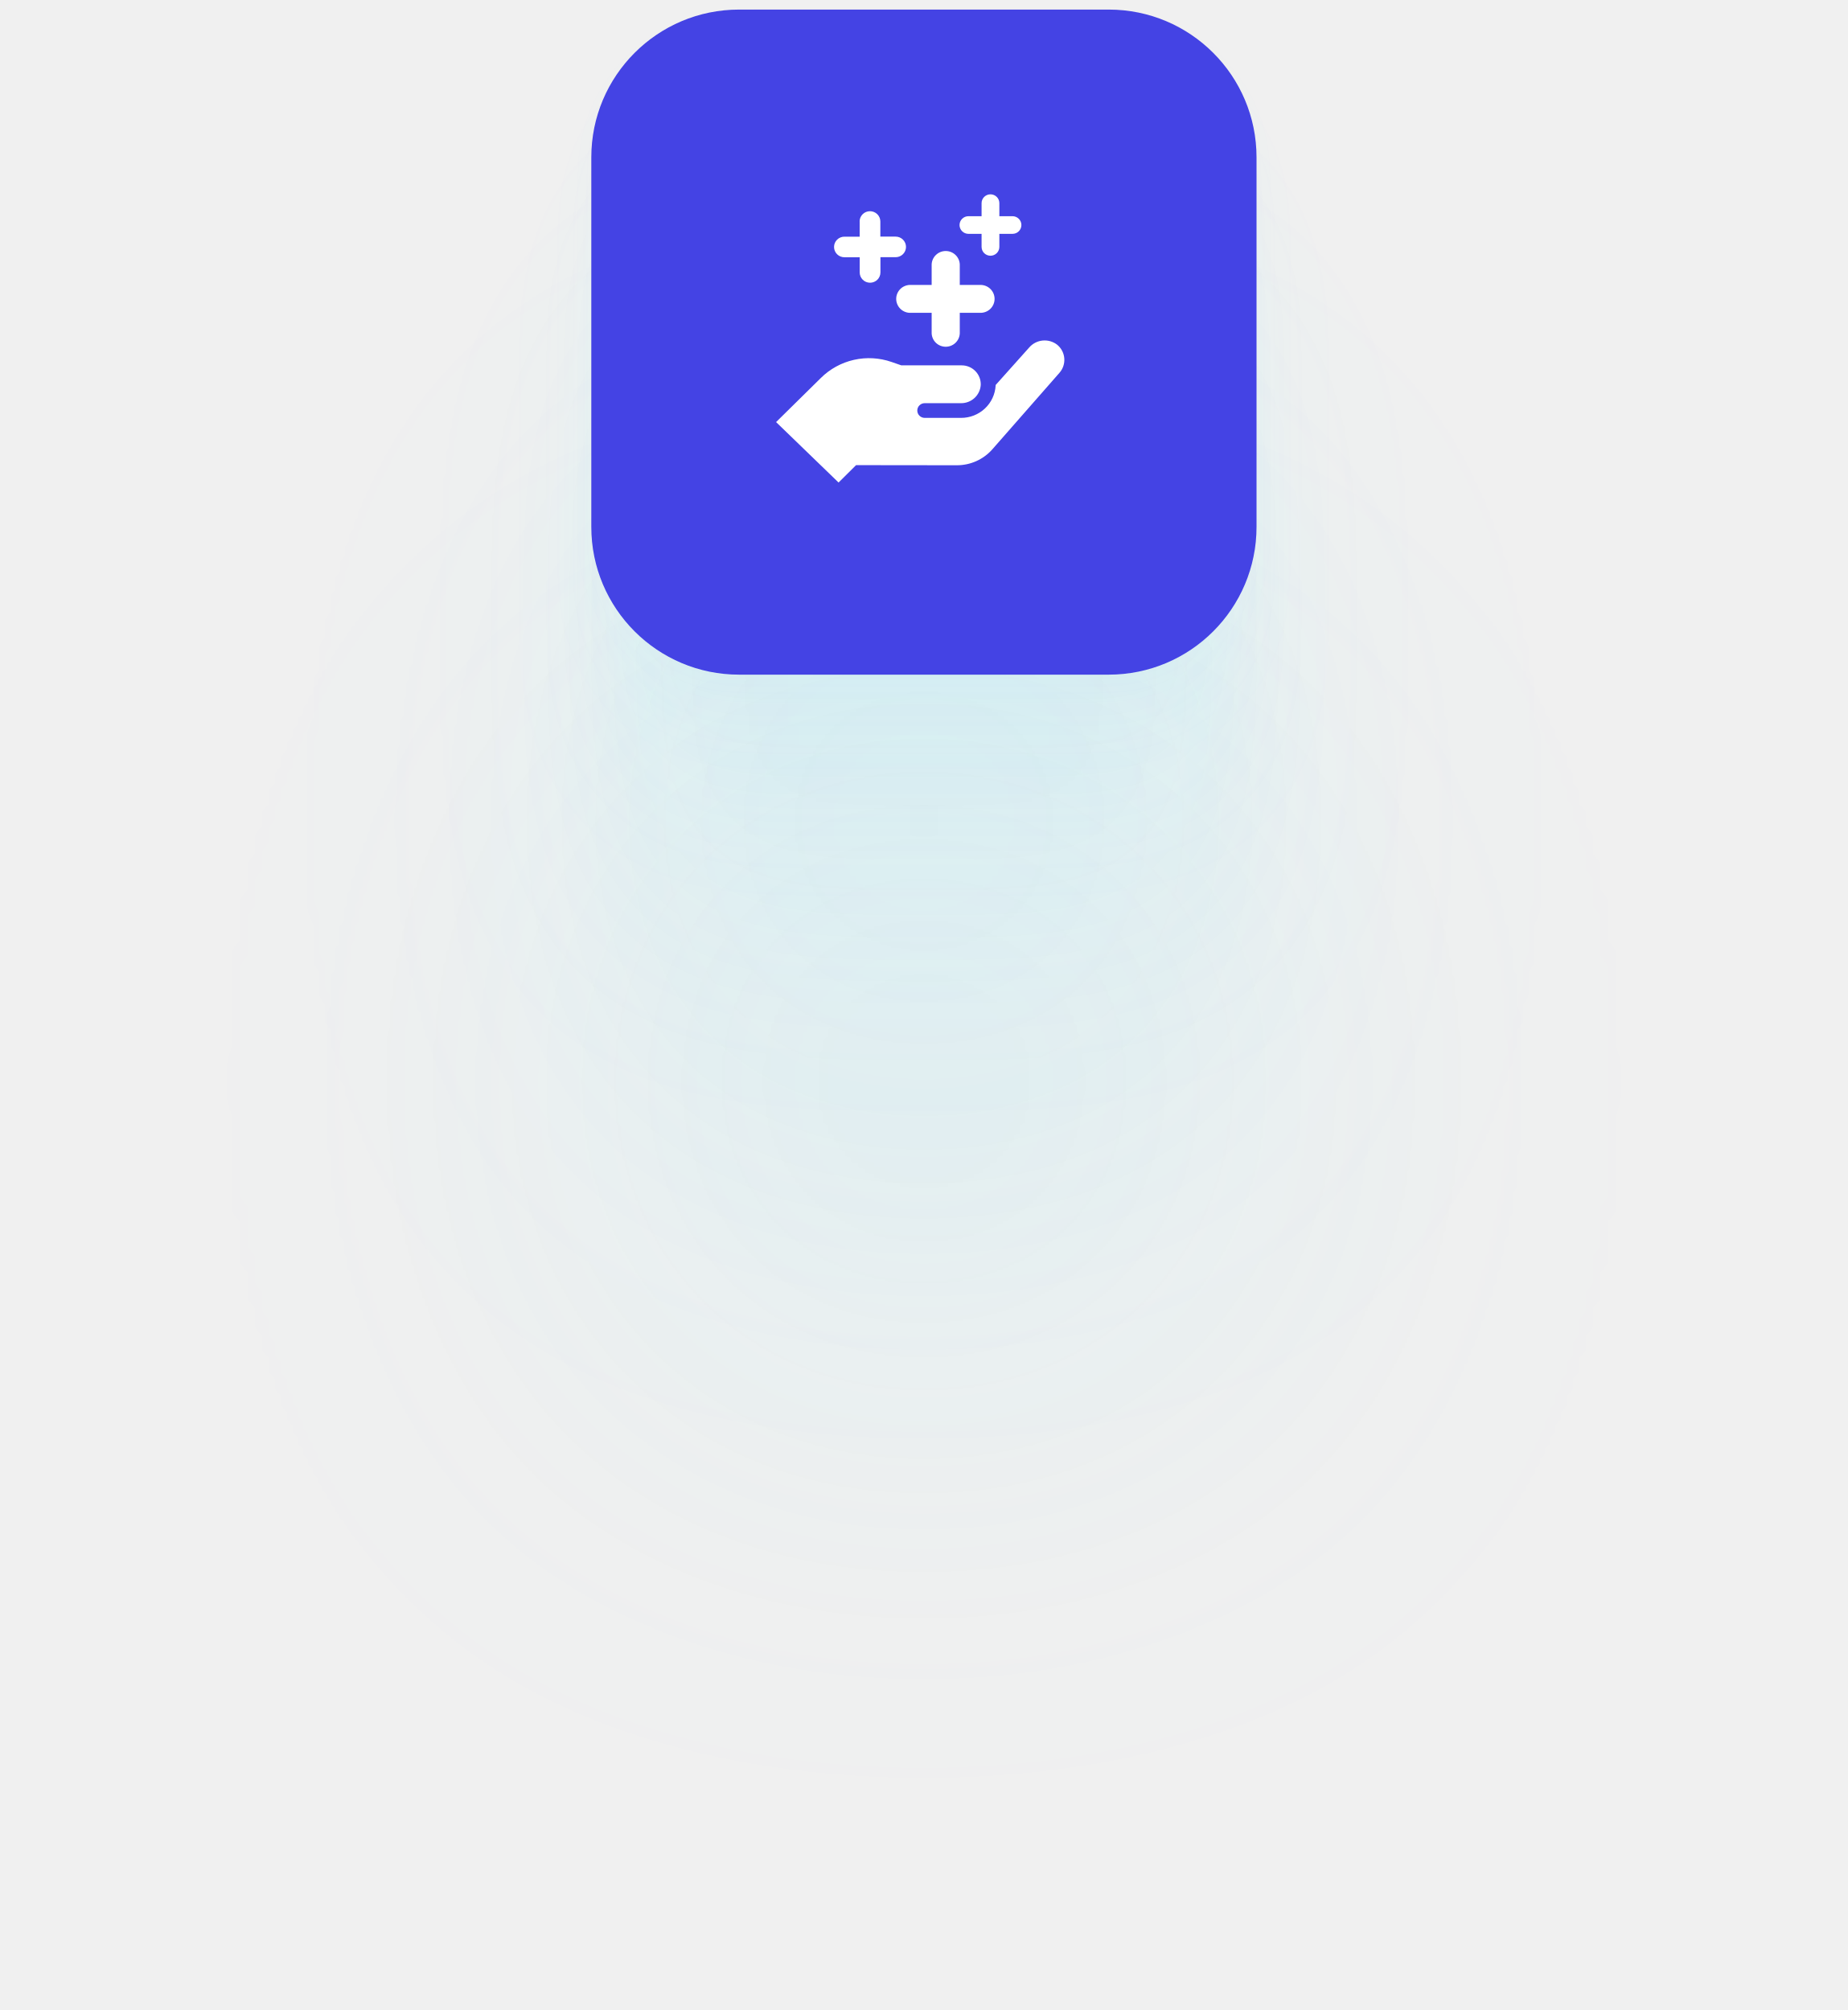
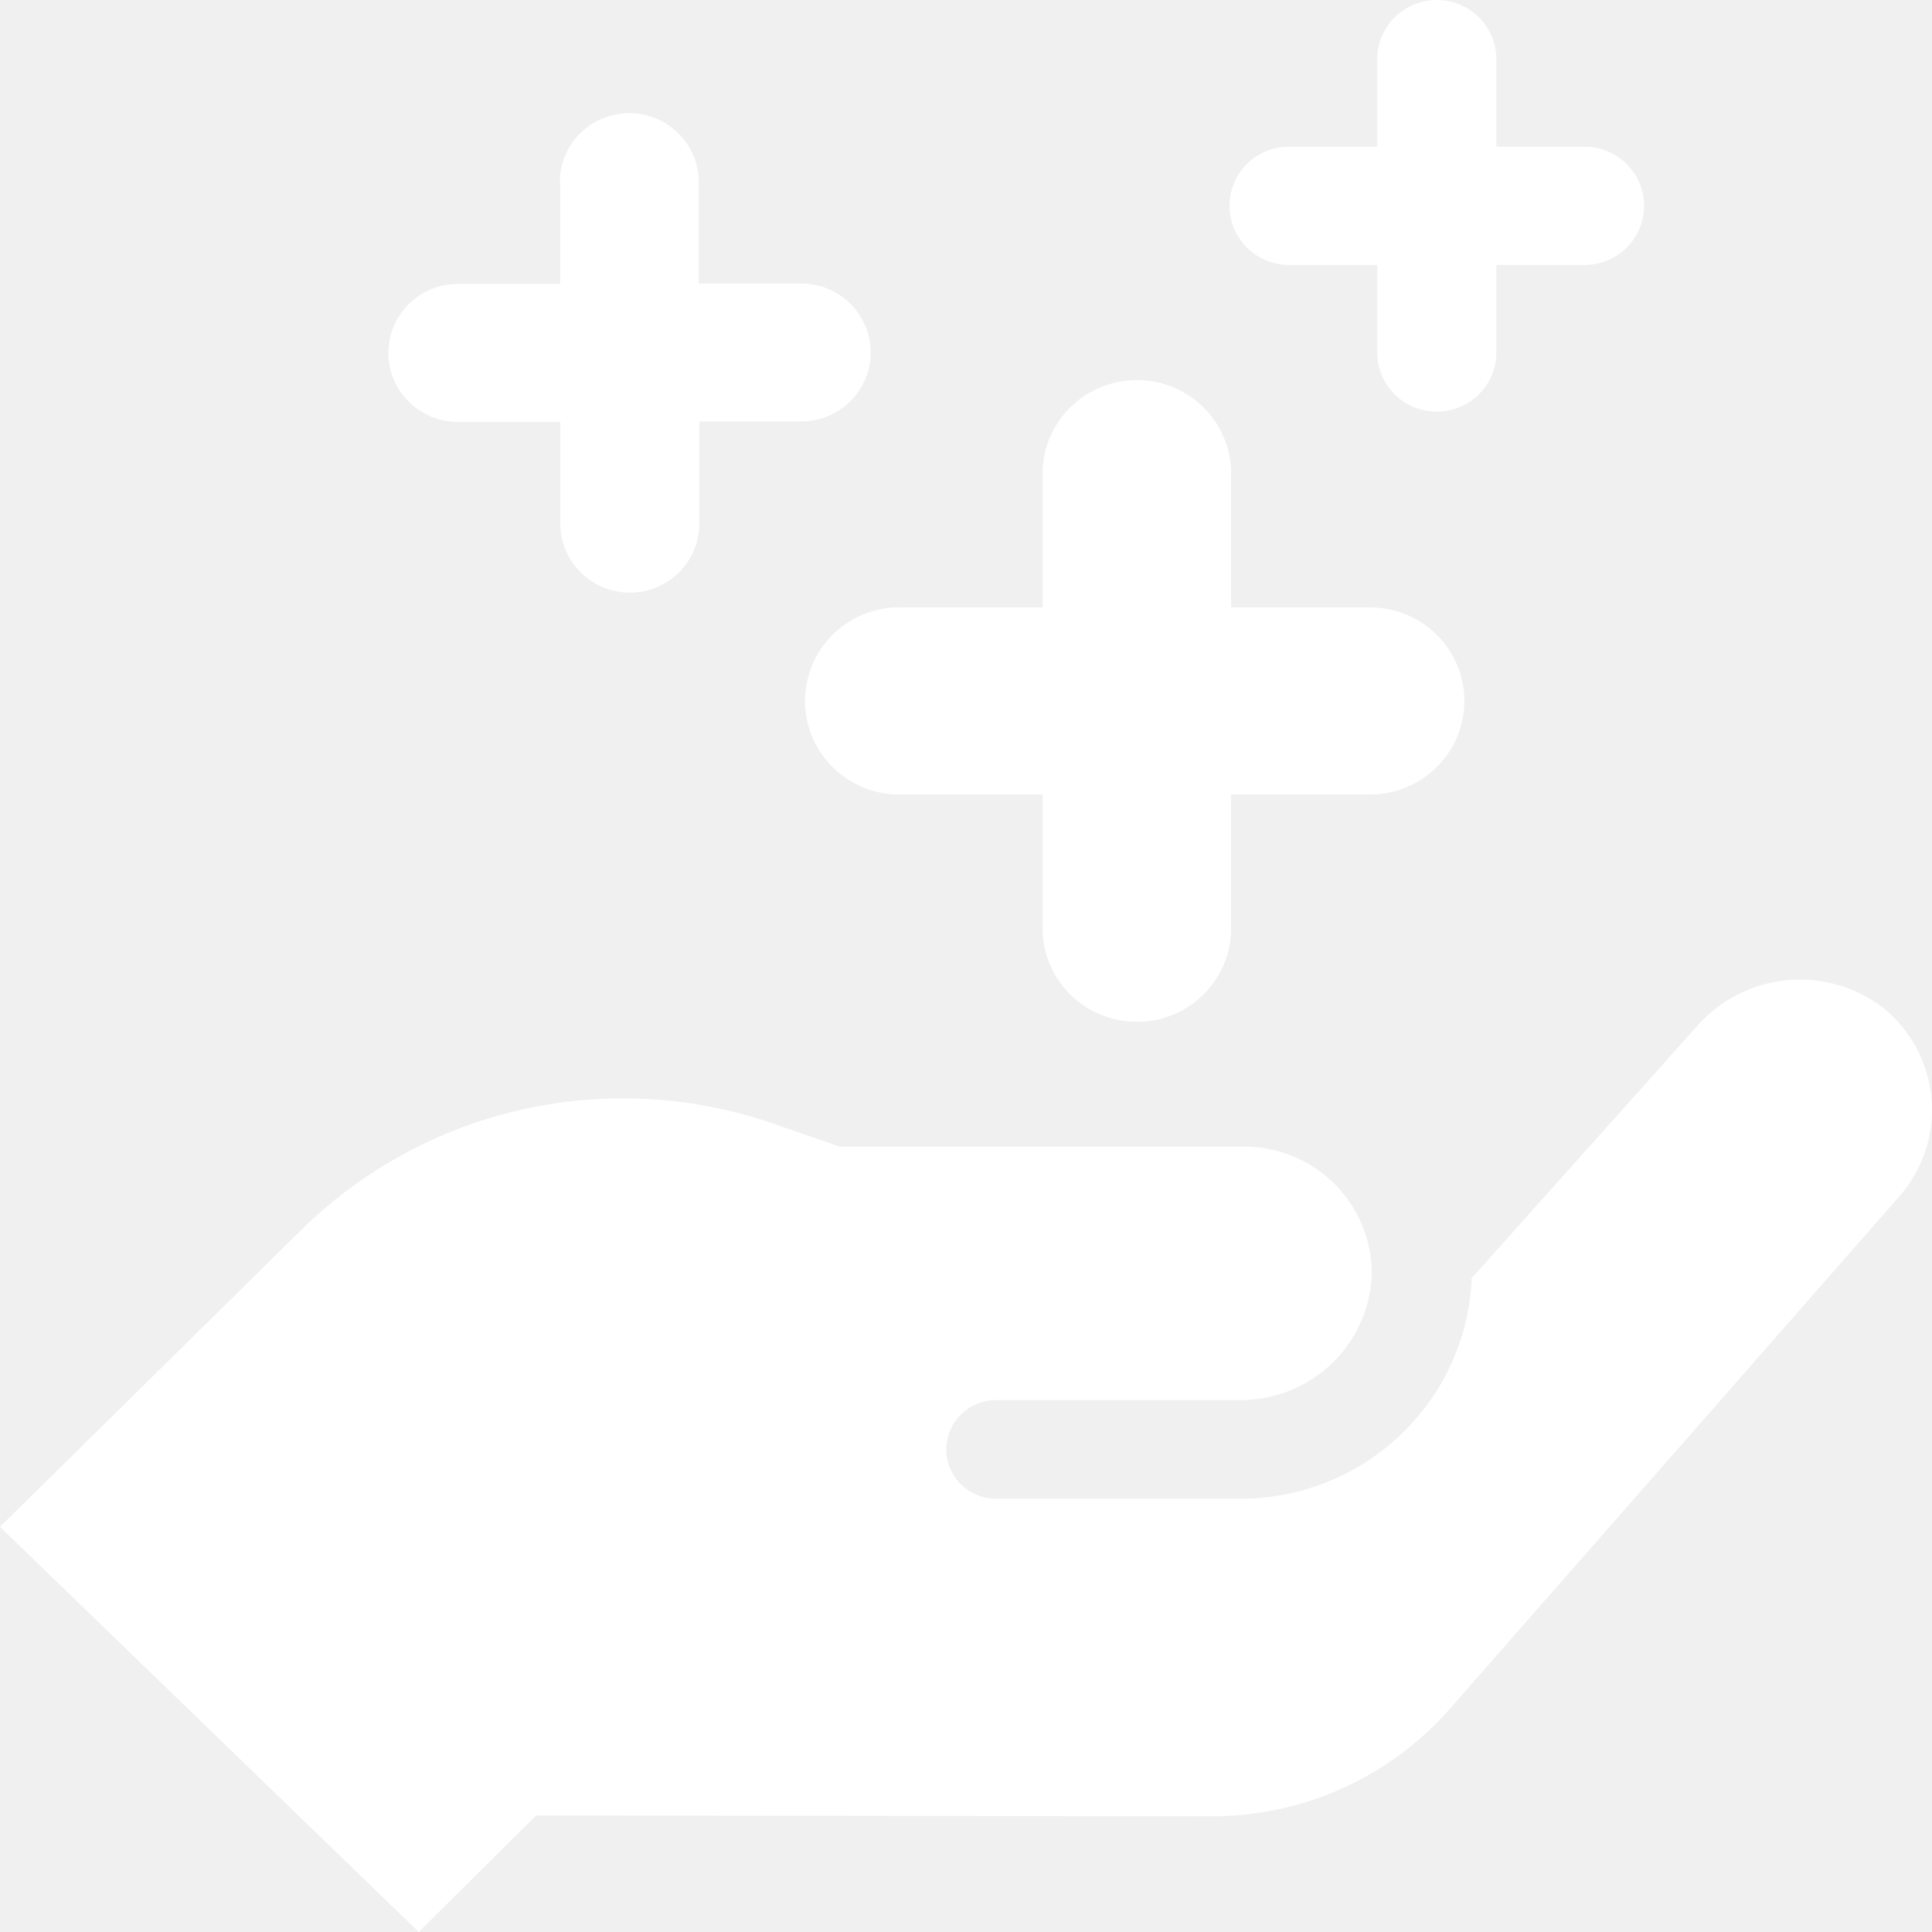
- <svg xmlns="http://www.w3.org/2000/svg" width="250" height="272" viewBox="0 0 250 272" fill="none">
-   <g filter="url(#filter0_dddddd_237_4560)">
-     <rect x="80" y="1.296" width="90" height="90" rx="20" fill="#4443E4" />
-   </g>
-   <path d="M115.822 62.944L113.453 65.296L105 57.118L111.056 51.149C112.283 49.931 113.831 49.081 115.522 48.698C117.213 48.314 118.979 48.412 120.616 48.98L121.947 49.442H130.112C130.457 49.441 130.799 49.51 131.117 49.644C131.435 49.777 131.723 49.973 131.963 50.219C132.203 50.465 132.392 50.757 132.516 51.077C132.641 51.396 132.7 51.737 132.689 52.08C132.65 52.758 132.348 53.394 131.848 53.856C131.348 54.318 130.687 54.57 130.003 54.559H125.105C124.84 54.559 124.585 54.664 124.397 54.851C124.209 55.037 124.103 55.291 124.103 55.554C124.103 55.818 124.209 56.071 124.397 56.258C124.585 56.444 124.84 56.549 125.105 56.549H130.019C131.218 56.555 132.373 56.103 133.245 55.287C134.118 54.47 134.64 53.352 134.705 52.164C134.705 52.144 134.705 52.124 134.705 52.1L139.25 47.018C139.712 46.486 140.363 46.151 141.066 46.083C141.77 46.015 142.474 46.219 143.03 46.652C143.306 46.878 143.533 47.157 143.698 47.472C143.863 47.787 143.963 48.132 143.991 48.486C144.02 48.84 143.977 49.196 143.865 49.533C143.753 49.87 143.574 50.181 143.339 50.449L134.264 60.795C133.665 61.477 132.926 62.023 132.096 62.397C131.266 62.77 130.365 62.962 129.454 62.96L115.822 62.944ZM134.561 40.448C134.561 39.947 134.36 39.466 134.003 39.111C133.646 38.757 133.162 38.557 132.657 38.557H129.851V35.772C129.829 35.286 129.618 34.827 129.264 34.492C128.91 34.156 128.439 33.968 127.949 33.968C127.459 33.968 126.988 34.156 126.634 34.492C126.28 34.827 126.07 35.286 126.047 35.772V38.557H123.242C122.984 38.546 122.728 38.586 122.487 38.676C122.246 38.765 122.025 38.902 121.839 39.079C121.653 39.255 121.505 39.468 121.404 39.702C121.302 39.937 121.25 40.19 121.25 40.446C121.25 40.701 121.302 40.954 121.404 41.189C121.505 41.424 121.653 41.636 121.839 41.813C122.025 41.989 122.246 42.127 122.487 42.216C122.728 42.306 122.984 42.346 123.242 42.334H126.047V45.12C126.07 45.606 126.28 46.064 126.634 46.4C126.988 46.736 127.459 46.923 127.949 46.923C128.439 46.923 128.91 46.736 129.264 46.4C129.618 46.064 129.829 45.606 129.851 45.12V42.334H132.657C133.161 42.334 133.645 42.136 134.002 41.782C134.359 41.428 134.56 40.949 134.561 40.448ZM116.307 29.974V32.027H114.243C113.871 32.027 113.514 32.174 113.251 32.435C112.988 32.696 112.84 33.05 112.84 33.42C112.84 33.789 112.988 34.144 113.251 34.405C113.514 34.666 113.871 34.813 114.243 34.813H116.311V36.866C116.311 37.236 116.459 37.59 116.722 37.851C116.985 38.112 117.342 38.259 117.714 38.259C118.086 38.259 118.443 38.112 118.706 37.851C118.969 37.59 119.117 37.236 119.117 36.866V34.805H121.173C121.545 34.805 121.902 34.658 122.165 34.397C122.428 34.136 122.576 33.781 122.576 33.412C122.576 33.042 122.428 32.688 122.165 32.427C121.902 32.166 121.545 32.019 121.173 32.019H119.105V29.974C119.105 29.604 118.957 29.25 118.694 28.989C118.431 28.727 118.074 28.581 117.702 28.581C117.33 28.581 116.973 28.727 116.71 28.989C116.447 29.25 116.299 29.604 116.299 29.974H116.307ZM134.004 26.296C133.685 26.296 133.379 26.422 133.153 26.646C132.928 26.87 132.801 27.174 132.801 27.49V29.257H131.022C130.703 29.257 130.397 29.383 130.171 29.607C129.946 29.831 129.819 30.134 129.819 30.451C129.819 30.768 129.946 31.071 130.171 31.295C130.397 31.519 130.703 31.645 131.022 31.645H132.801V33.412C132.801 33.728 132.928 34.032 133.153 34.256C133.379 34.48 133.685 34.606 134.004 34.606C134.323 34.606 134.628 34.48 134.854 34.256C135.079 34.032 135.206 33.728 135.206 33.412V31.645H136.986C137.144 31.645 137.3 31.614 137.446 31.554C137.592 31.494 137.724 31.406 137.836 31.295C137.948 31.184 138.036 31.053 138.097 30.908C138.157 30.763 138.188 30.608 138.188 30.451C138.188 30.294 138.157 30.139 138.097 29.994C138.036 29.849 137.948 29.718 137.836 29.607C137.724 29.496 137.592 29.408 137.446 29.348C137.3 29.288 137.144 29.257 136.986 29.257H135.206V27.49C135.206 27.174 135.079 26.87 134.854 26.646C134.628 26.422 134.323 26.296 134.004 26.296Z" fill="white" />
-   <defs>
-     <filter id="filter0_dddddd_237_4560" x="0" y="9.04799e-05" width="250" height="271.296" filterUnits="userSpaceOnUse" color-interpolation-filters="sRGB">
-       <feFlood flood-opacity="0" result="BackgroundImageFix" />
-       <feColorMatrix in="SourceAlpha" type="matrix" values="0 0 0 0 0 0 0 0 0 0 0 0 0 0 0 0 0 0 127 0" result="hardAlpha" />
-       <feOffset dy="1.852" />
-       <feGaussianBlur stdDeviation="1.574" />
-       <feColorMatrix type="matrix" values="0 0 0 0 0.302 0 0 0 0 0.875 0 0 0 0 0.992 0 0 0 0.017 0" />
-       <feBlend mode="normal" in2="BackgroundImageFix" result="effect1_dropShadow_237_4560" />
-       <feColorMatrix in="SourceAlpha" type="matrix" values="0 0 0 0 0 0 0 0 0 0 0 0 0 0 0 0 0 0 127 0" result="hardAlpha" />
-       <feOffset dy="8.148" />
-       <feGaussianBlur stdDeviation="3.259" />
-       <feColorMatrix type="matrix" values="0 0 0 0 0.302 0 0 0 0 0.875 0 0 0 0 0.992 0 0 0 0.027 0" />
-       <feBlend mode="normal" in2="effect1_dropShadow_237_4560" result="effect2_dropShadow_237_4560" />
-       <feColorMatrix in="SourceAlpha" type="matrix" values="0 0 0 0 0 0 0 0 0 0 0 0 0 0 0 0 0 0 127 0" result="hardAlpha" />
-       <feOffset dy="20" />
-       <feGaussianBlur stdDeviation="6.5" />
-       <feColorMatrix type="matrix" values="0 0 0 0 0.302 0 0 0 0 0.875 0 0 0 0 0.992 0 0 0 0.035 0" />
-       <feBlend mode="normal" in2="effect2_dropShadow_237_4560" result="effect3_dropShadow_237_4560" />
-       <feColorMatrix in="SourceAlpha" type="matrix" values="0 0 0 0 0 0 0 0 0 0 0 0 0 0 0 0 0 0 127 0" result="hardAlpha" />
-       <feOffset dy="38.519" />
-       <feGaussianBlur stdDeviation="12.741" />
-       <feColorMatrix type="matrix" values="0 0 0 0 0.302 0 0 0 0 0.875 0 0 0 0 0.992 0 0 0 0.043 0" />
-       <feBlend mode="normal" in2="effect3_dropShadow_237_4560" result="effect4_dropShadow_237_4560" />
-       <feColorMatrix in="SourceAlpha" type="matrix" values="0 0 0 0 0 0 0 0 0 0 0 0 0 0 0 0 0 0 127 0" result="hardAlpha" />
-       <feOffset dy="64.815" />
-       <feGaussianBlur stdDeviation="23.426" />
-       <feColorMatrix type="matrix" values="0 0 0 0 0.302 0 0 0 0 0.875 0 0 0 0 0.992 0 0 0 0.053 0" />
-       <feBlend mode="normal" in2="effect4_dropShadow_237_4560" result="effect5_dropShadow_237_4560" />
-       <feColorMatrix in="SourceAlpha" type="matrix" values="0 0 0 0 0 0 0 0 0 0 0 0 0 0 0 0 0 0 127 0" result="hardAlpha" />
-       <feOffset dy="100" />
-       <feGaussianBlur stdDeviation="40" />
-       <feColorMatrix type="matrix" values="0 0 0 0 0.302 0 0 0 0 0.875 0 0 0 0 0.992 0 0 0 0.07 0" />
-       <feBlend mode="normal" in2="effect5_dropShadow_237_4560" result="effect6_dropShadow_237_4560" />
-       <feBlend mode="normal" in="SourceGraphic" in2="effect6_dropShadow_237_4560" result="shape" />
-     </filter>
-   </defs>
+ <svg xmlns="http://www.w3.org/2000/svg" width="39" height="39" viewBox="0 0 39 39" fill="none">
+   <path d="M10.822 36.648L8.453 39L0 30.822L6.056 24.853C7.283 23.635 8.831 22.785 10.522 22.401C12.213 22.018 13.979 22.116 15.616 22.684L16.947 23.145H25.112C25.457 23.145 25.799 23.214 26.117 23.347C26.435 23.481 26.723 23.677 26.963 23.923C27.203 24.169 27.392 24.46 27.516 24.78C27.641 25.1 27.7 25.441 27.689 25.784C27.65 26.461 27.348 27.097 26.848 27.559C26.348 28.021 25.687 28.273 25.003 28.263H20.105C19.84 28.263 19.585 28.368 19.397 28.555C19.209 28.741 19.103 28.994 19.103 29.258C19.103 29.522 19.209 29.775 19.397 29.962C19.585 30.148 19.84 30.253 20.105 30.253H25.02C26.218 30.259 27.373 29.807 28.245 28.99C29.118 28.174 29.64 27.056 29.705 25.867C29.705 25.847 29.705 25.828 29.705 25.804L34.25 20.722C34.712 20.19 35.362 19.855 36.066 19.787C36.77 19.718 37.474 19.922 38.03 20.356C38.306 20.582 38.532 20.861 38.698 21.176C38.863 21.491 38.963 21.835 38.991 22.189C39.02 22.543 38.977 22.899 38.865 23.236C38.753 23.573 38.574 23.885 38.339 24.152L29.264 34.499C28.665 35.181 27.926 35.727 27.096 36.1C26.266 36.474 25.365 36.666 24.454 36.664L10.822 36.648ZM29.561 14.151C29.561 13.65 29.36 13.169 29.003 12.815C28.646 12.46 28.162 12.261 27.657 12.261H24.851V9.475C24.829 8.99 24.618 8.531 24.264 8.195C23.91 7.859 23.439 7.672 22.949 7.672C22.459 7.672 21.988 7.859 21.634 8.195C21.28 8.531 21.07 8.99 21.047 9.475V12.261H18.241C17.984 12.249 17.728 12.29 17.486 12.379C17.245 12.469 17.025 12.606 16.839 12.783C16.653 12.959 16.505 13.171 16.404 13.406C16.302 13.641 16.25 13.894 16.25 14.149C16.25 14.405 16.302 14.658 16.404 14.893C16.505 15.128 16.653 15.34 16.839 15.516C17.025 15.693 17.245 15.83 17.486 15.92C17.728 16.009 17.984 16.049 18.241 16.038H21.047V18.823C21.07 19.309 21.28 19.768 21.634 20.104C21.988 20.44 22.459 20.627 22.949 20.627C23.439 20.627 23.91 20.44 24.264 20.104C24.618 19.768 24.829 19.309 24.851 18.823V16.038H27.657C28.161 16.038 28.645 15.839 29.002 15.486C29.359 15.132 29.56 14.652 29.561 14.151ZM11.307 3.677V5.731H9.243C8.871 5.731 8.514 5.877 8.251 6.139C7.988 6.4 7.84 6.754 7.84 7.123C7.84 7.493 7.988 7.847 8.251 8.108C8.514 8.37 8.871 8.516 9.243 8.516H11.311V10.57C11.311 10.939 11.459 11.293 11.722 11.555C11.985 11.816 12.342 11.963 12.714 11.963C13.086 11.963 13.443 11.816 13.706 11.555C13.969 11.293 14.117 10.939 14.117 10.57V8.508H16.173C16.545 8.508 16.902 8.362 17.165 8.1C17.428 7.839 17.576 7.485 17.576 7.116C17.576 6.746 17.428 6.392 17.165 6.131C16.902 5.869 16.545 5.723 16.173 5.723H14.105V3.677C14.105 3.308 13.957 2.953 13.694 2.692C13.431 2.431 13.074 2.284 12.702 2.284C12.33 2.284 11.973 2.431 11.71 2.692C11.447 2.953 11.299 3.308 11.299 3.677H11.307ZM29.004 0C28.685 0 28.379 0.126 28.153 0.35C27.928 0.574 27.801 0.877 27.801 1.194V2.961H26.021C25.703 2.961 25.397 3.087 25.171 3.31C24.946 3.534 24.819 3.838 24.819 4.155C24.819 4.471 24.946 4.775 25.171 4.999C25.397 5.223 25.703 5.349 26.021 5.349H27.801V7.116C27.801 7.432 27.928 7.736 28.153 7.96C28.379 8.184 28.685 8.309 29.004 8.309C29.323 8.309 29.628 8.184 29.854 7.96C30.079 7.736 30.206 7.432 30.206 7.116V5.349H31.986C32.144 5.349 32.3 5.318 32.446 5.258C32.592 5.198 32.724 5.11 32.836 4.999C32.948 4.888 33.036 4.756 33.097 4.612C33.157 4.467 33.188 4.311 33.188 4.155C33.188 3.998 33.157 3.843 33.097 3.698C33.036 3.553 32.948 3.421 32.836 3.31C32.724 3.2 32.592 3.112 32.446 3.052C32.3 2.992 32.144 2.961 31.986 2.961H30.206V1.194C30.206 0.877 30.079 0.574 29.854 0.35C29.628 0.126 29.323 0 29.004 0Z" fill="white" />
</svg>
